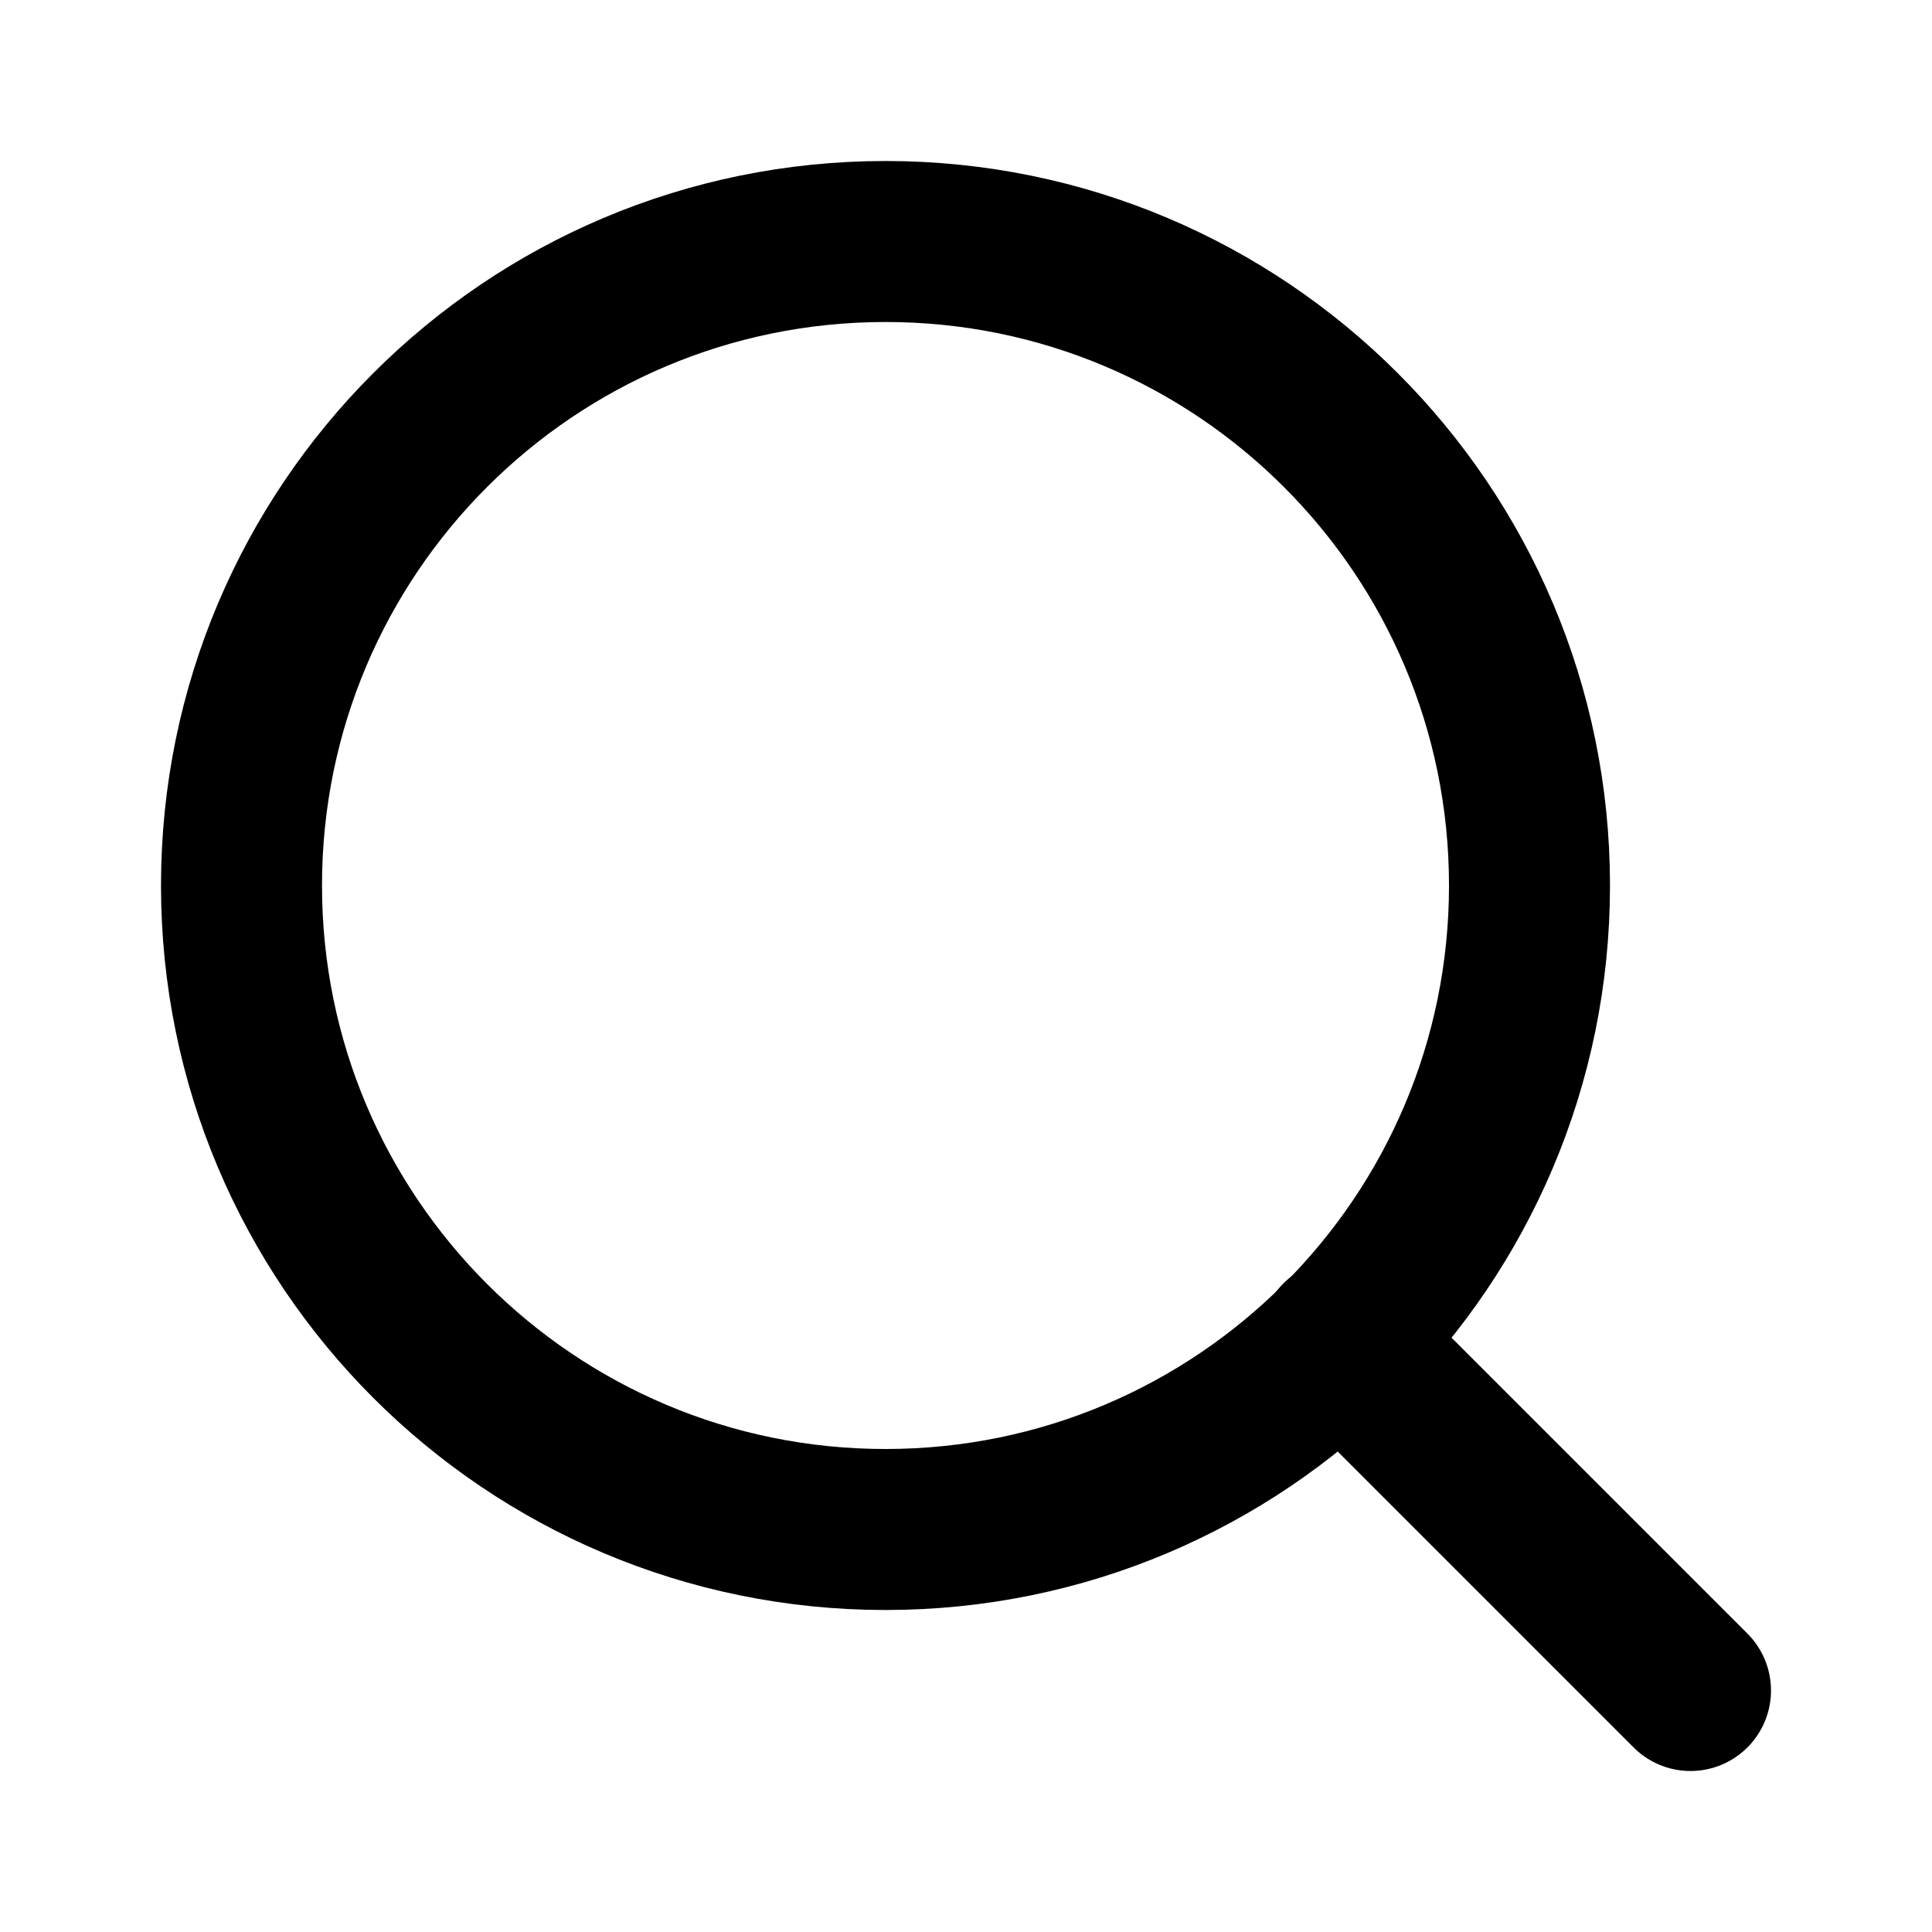
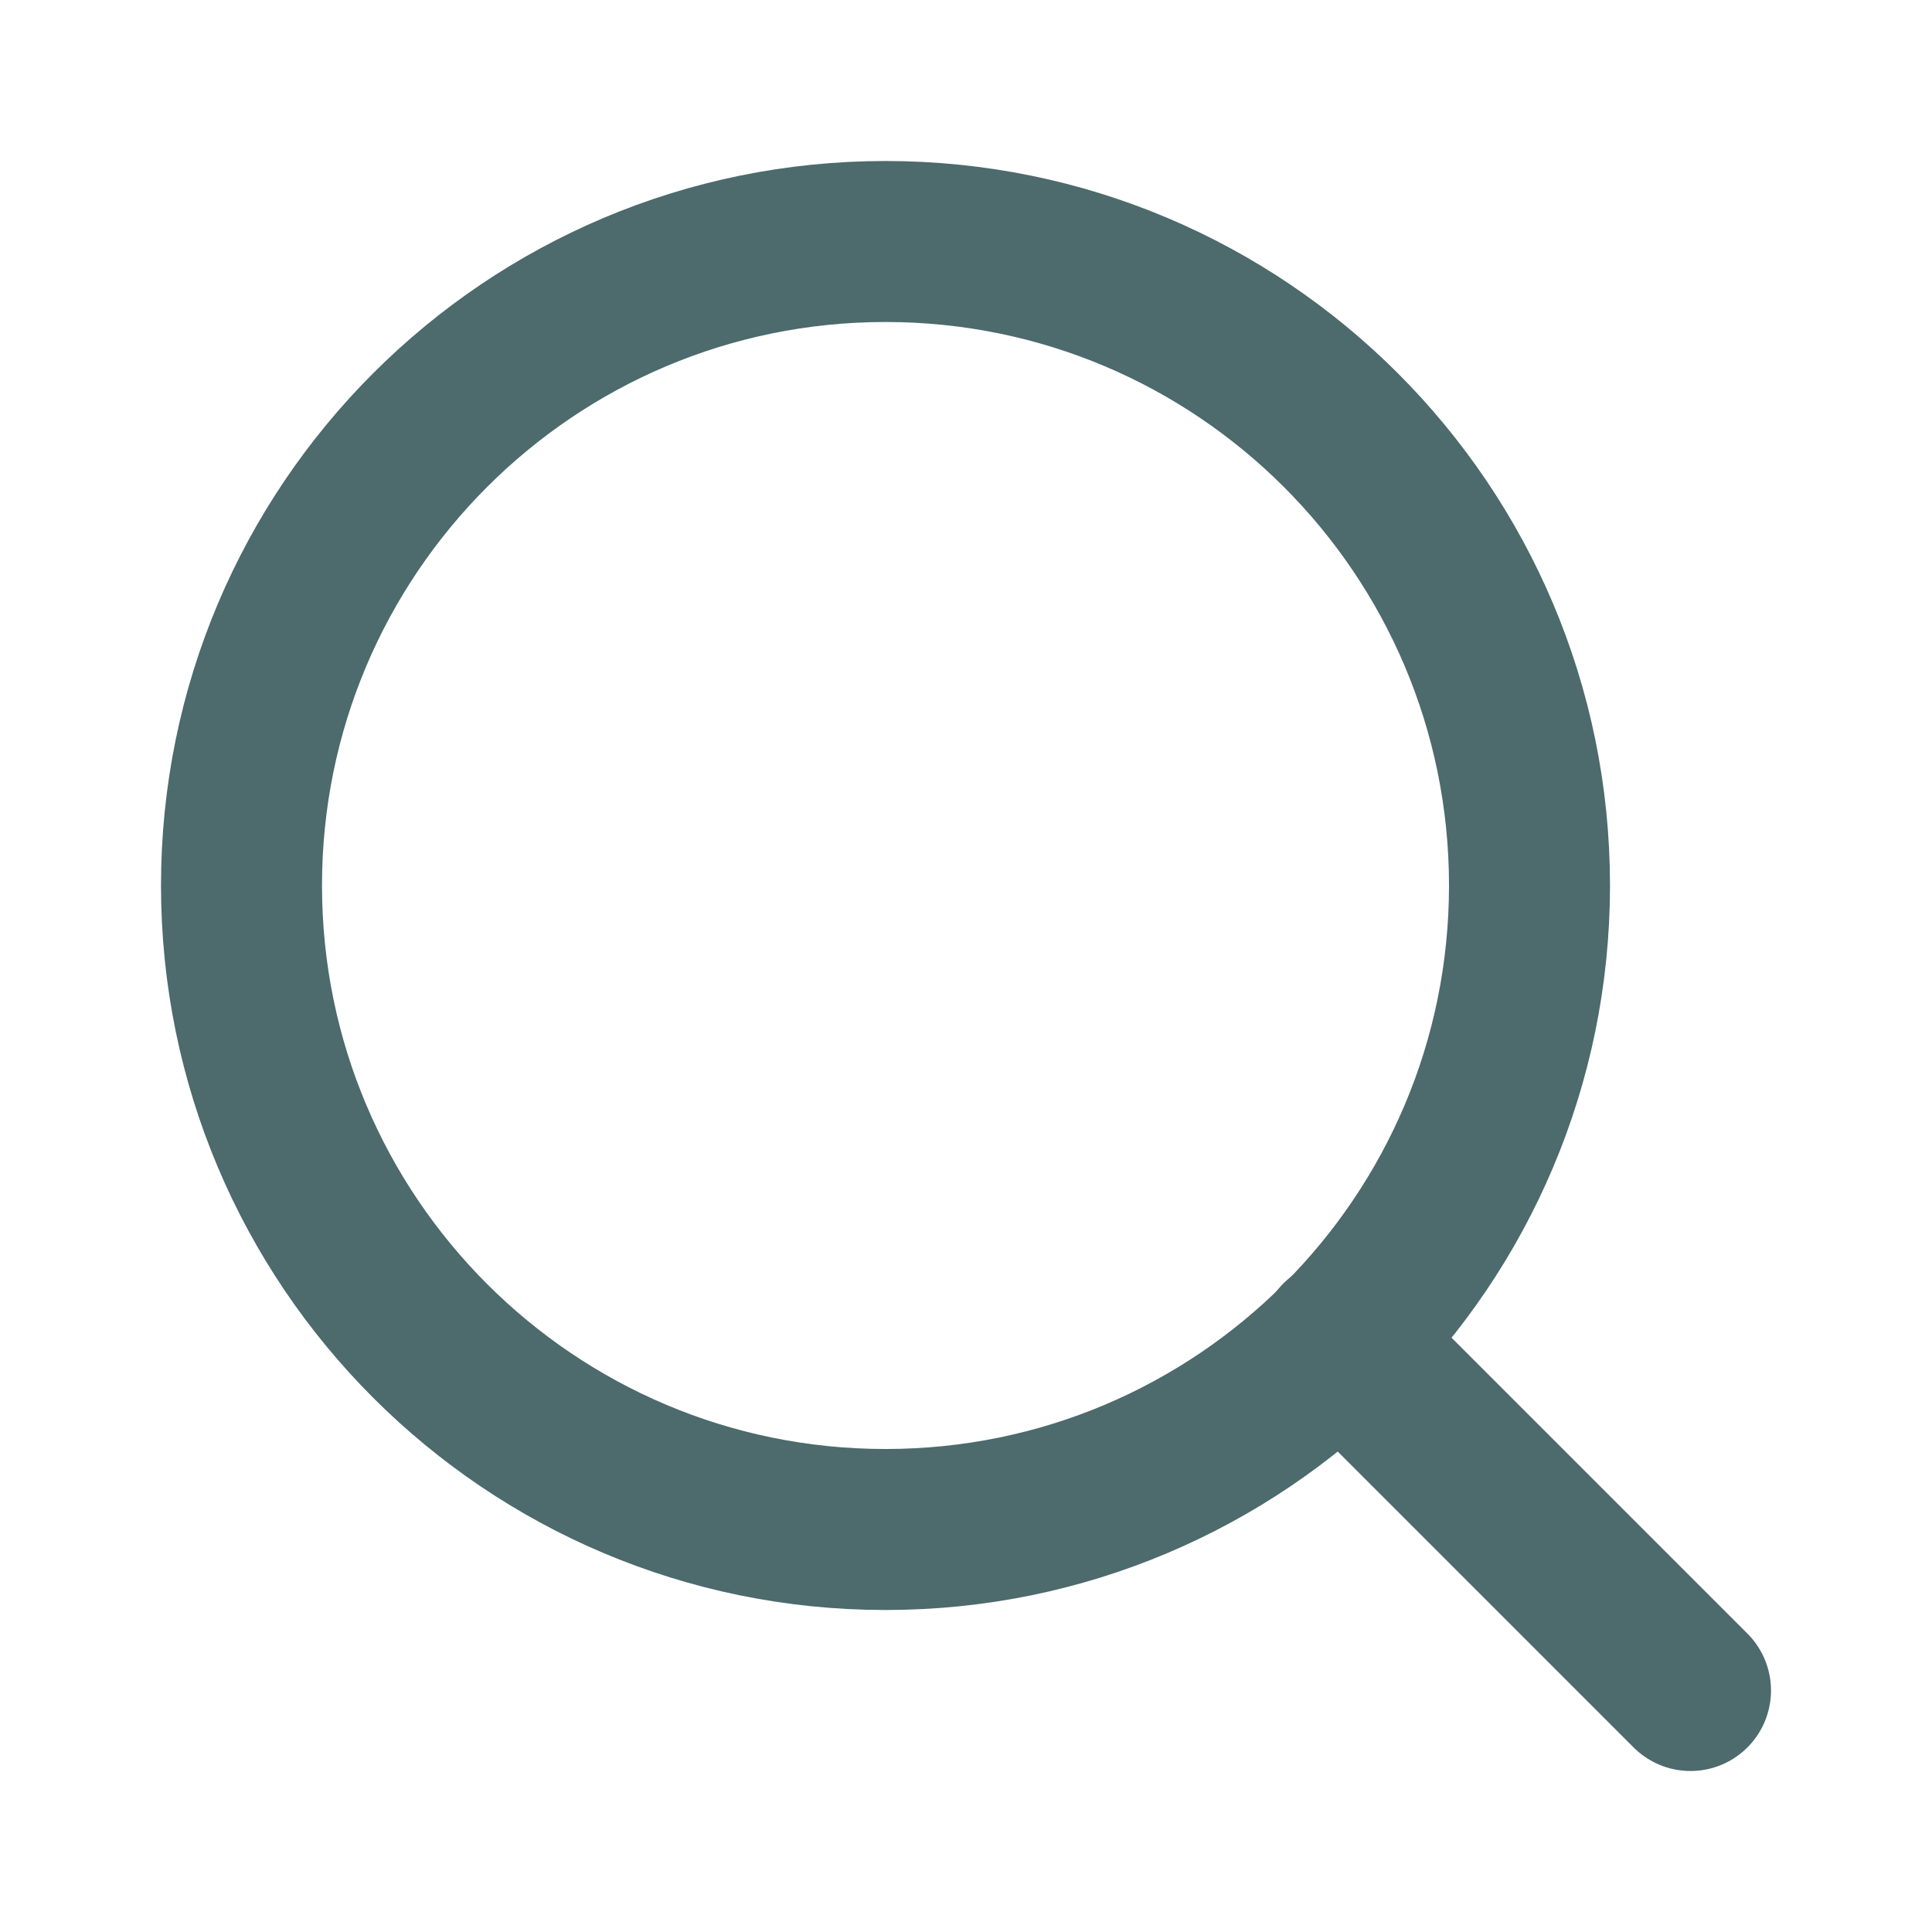
- <svg xmlns="http://www.w3.org/2000/svg" width="24" height="24" viewBox="0 0 24 24" fill="none" stroke="currentColor" stroke-width="2" stroke-linecap="round" stroke-linejoin="round" class="feather feather-search">
+ <svg xmlns="http://www.w3.org/2000/svg" width="20" height="20" viewBox="0 0 24 24" fill="none" stroke="#4d6a6d" stroke-width="2" stroke-linecap="round" stroke-linejoin="round" class="feather feather-search">
  <circle cx="11" cy="11" r="8" />
  <line x1="21" y1="21" x2="16.65" y2="16.65" />
</svg>
